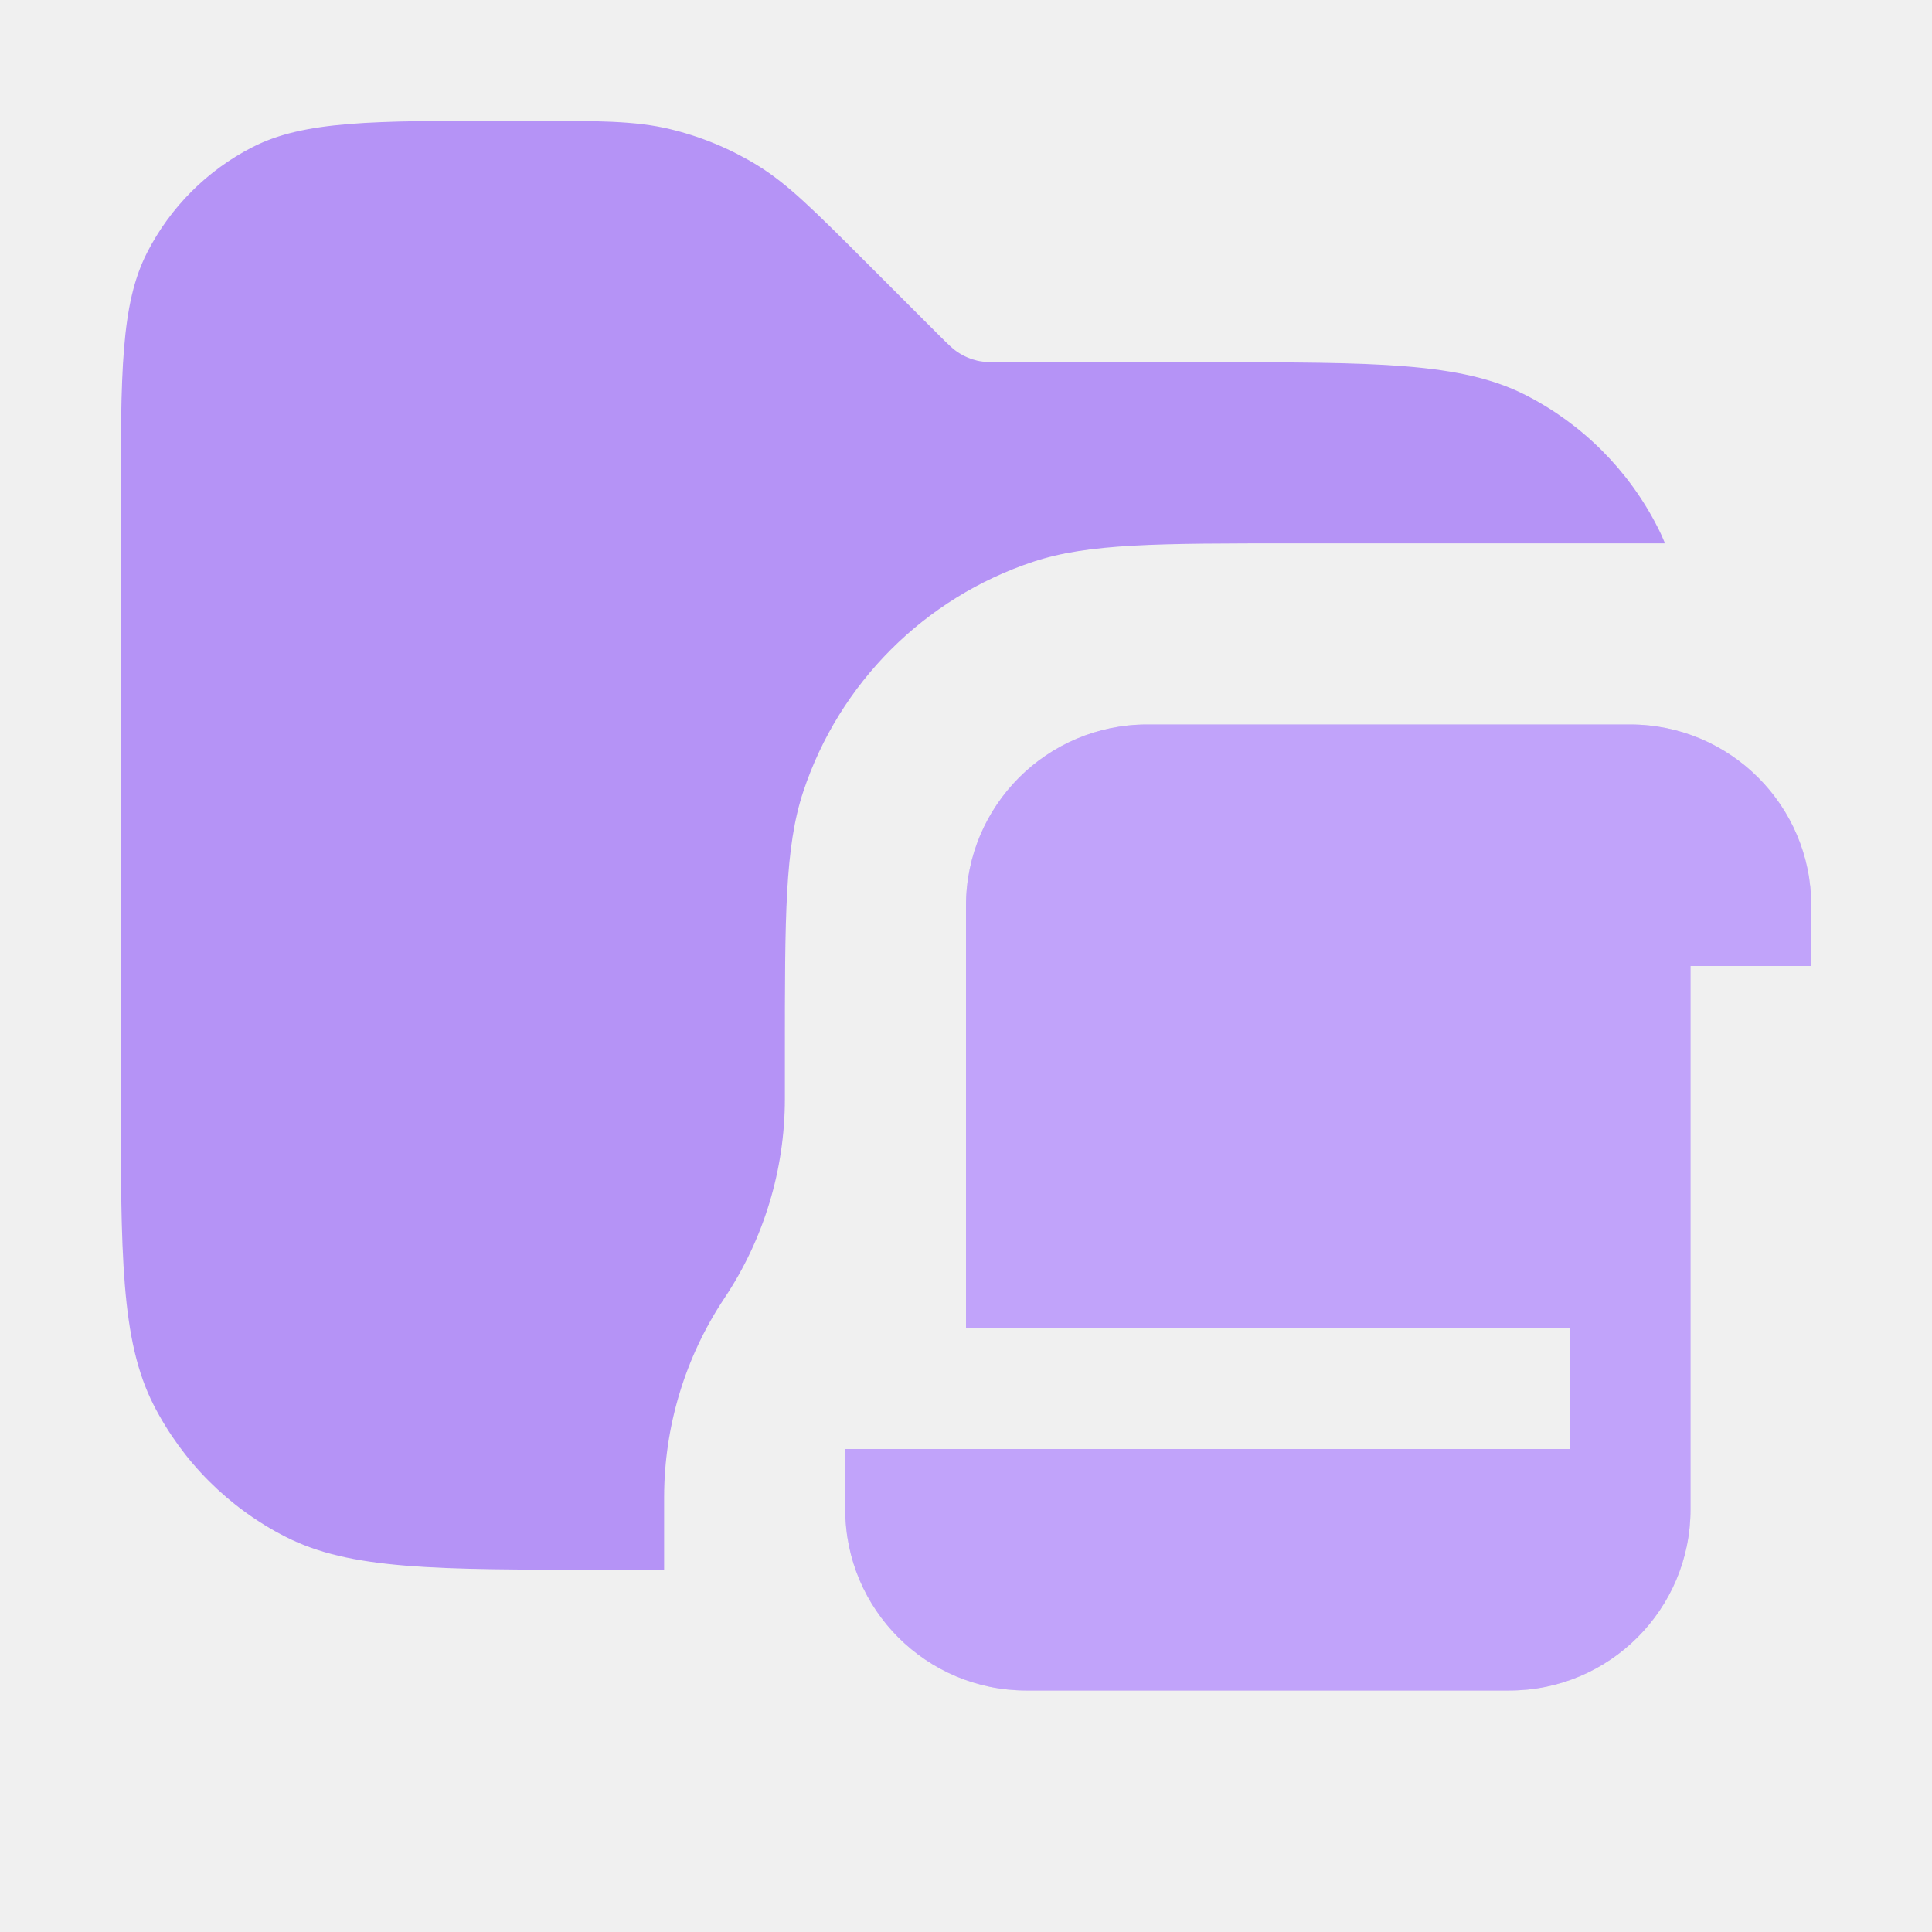
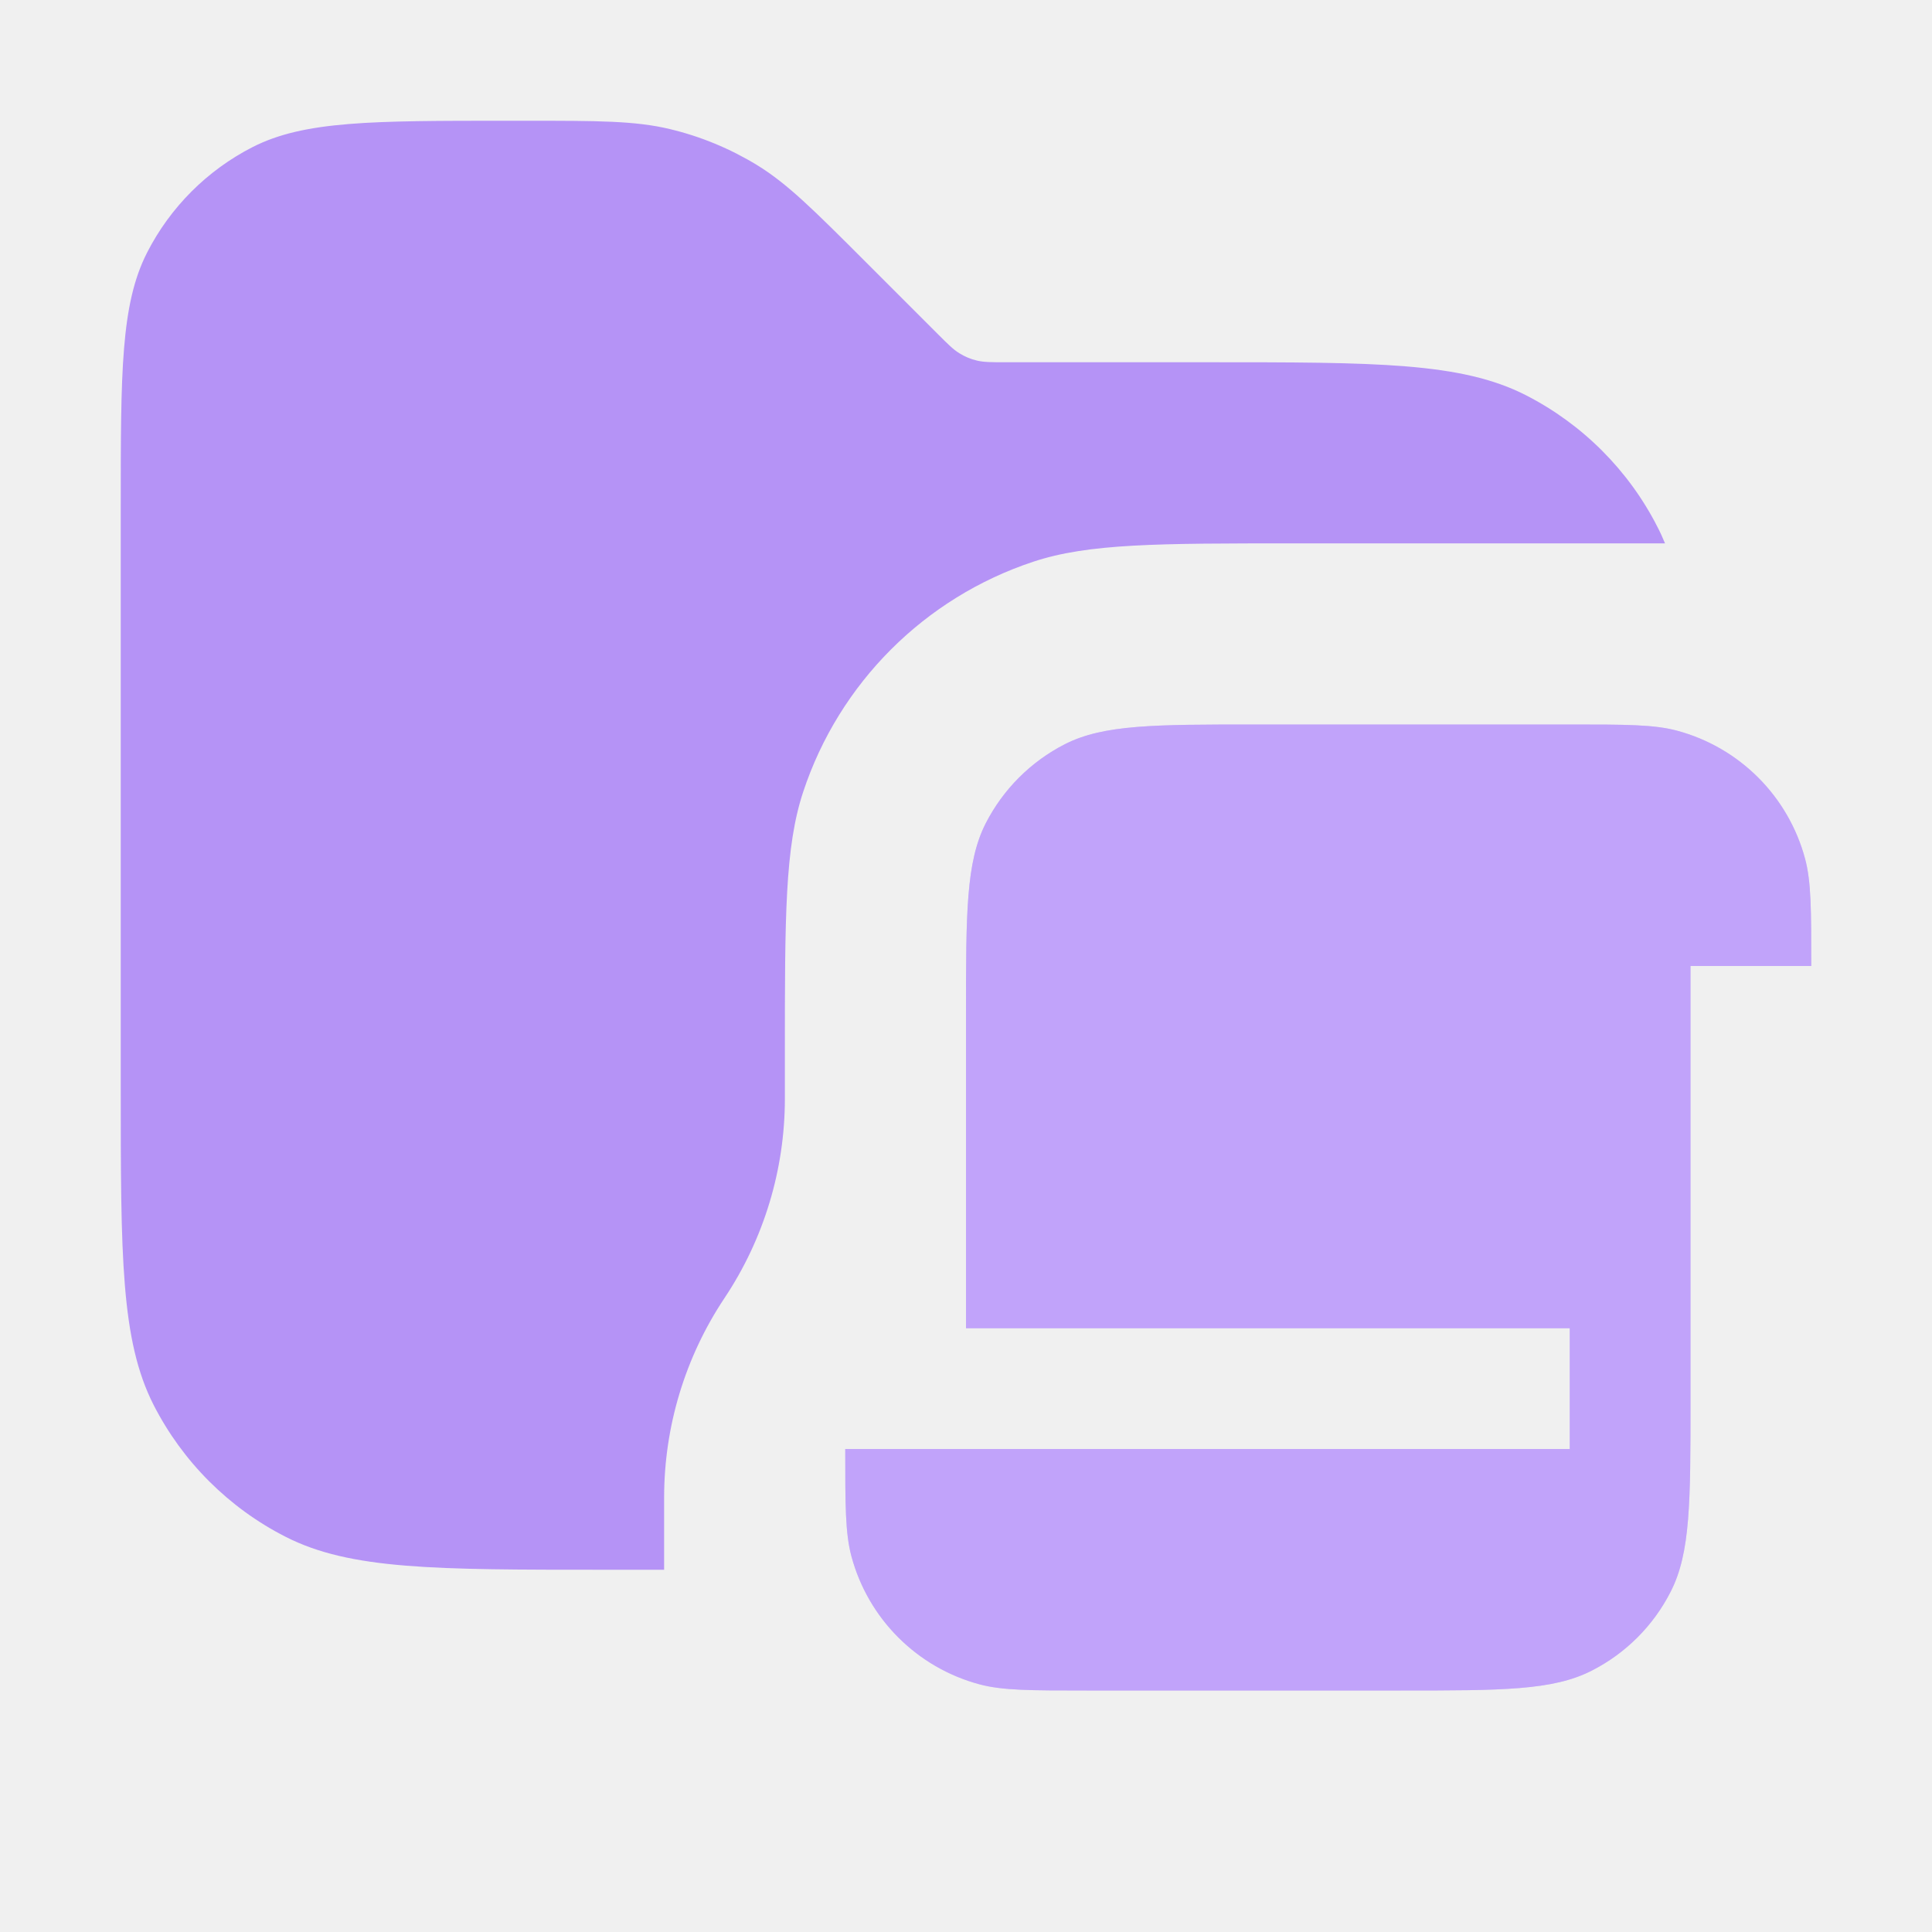
<svg xmlns="http://www.w3.org/2000/svg" width="16" height="16" viewBox="0 0 16 16" fill="none">
  <path opacity="0.8" fill-rule="evenodd" clip-rule="evenodd" d="M1 4.2V9C1 10.4 1 11.1 1.272 11.635C1.512 12.105 1.895 12.488 2.365 12.727C2.9 13 3.6 13 5 13H5.5V12.401C5.5 11.814 5.674 11.239 6 10.75C6.326 10.261 6.5 9.686 6.5 9.099V8.722C6.5 7.585 6.5 7.016 6.652 6.557C6.95 5.657 7.657 4.95 8.557 4.652C9.016 4.5 9.585 4.5 10.722 4.5H13.789C13.77 4.454 13.75 4.409 13.727 4.365C13.488 3.895 13.105 3.512 12.635 3.272C12.1 3 11.4 3 10 3H8.331C8.209 3 8.148 3 8.09 2.986C8.039 2.974 7.991 2.954 7.946 2.926C7.895 2.895 7.852 2.852 7.766 2.766L7.766 2.766L7.766 2.766L7.172 2.172C6.739 1.739 6.523 1.523 6.271 1.368C6.047 1.231 5.803 1.13 5.548 1.069C5.26 1 4.955 1 4.343 1H4.2C3.08 1 2.52 1 2.092 1.218C1.716 1.41 1.41 1.716 1.218 2.092C1 2.52 1 3.08 1 4.2Z" fill="#A67CF8" />
-   <path d="M7 12.5V12H13V11H8V7.5C8 6.672 8.672 6 9.5 6H13.5C14.328 6 15 6.672 15 7.5V8H14V12.5C14 13.328 13.328 14 12.5 14H8.5C7.672 14 7 13.328 7 12.5Z" fill="#A67CF8" />
-   <path d="M7 12.5V12H13V11H8V7.5C8 6.672 8.672 6 9.5 6H13.5C14.328 6 15 6.672 15 7.5V8H14V12.5C14 13.328 13.328 14 12.5 14H8.5C7.672 14 7 13.328 7 12.5Z" fill="white" fill-opacity="0.3" />
+   <path d="M11.6 14H9C8.535 14 8.303 14 8.112 13.949C7.594 13.81 7.19 13.406 7.051 12.888C7 12.697 7 12.465 7 12H13V11H8V8.4C8 7.56 8 7.14 8.163 6.819C8.307 6.537 8.537 6.307 8.819 6.163C9.14 6 9.56 6 10.4 6H13C13.465 6 13.697 6 13.888 6.051C14.406 6.19 14.81 6.594 14.949 7.112C15 7.303 15 7.535 15 8H14V11.6C14 12.44 14 12.86 13.836 13.181C13.693 13.463 13.463 13.693 13.181 13.836C12.86 14 12.44 14 11.6 14Z" fill="#A67CF8" />
+   <path d="M11.6 14H9C8.535 14 8.303 14 8.112 13.949C7.594 13.81 7.19 13.406 7.051 12.888C7 12.697 7 12.465 7 12H13V11H8V8.4C8 7.56 8 7.14 8.163 6.819C8.307 6.537 8.537 6.307 8.819 6.163C9.14 6 9.56 6 10.4 6H13C13.465 6 13.697 6 13.888 6.051C14.406 6.19 14.81 6.594 14.949 7.112C15 7.303 15 7.535 15 8H14V11.6C14 12.44 14 12.86 13.836 13.181C13.693 13.463 13.463 13.693 13.181 13.836C12.86 14 12.44 14 11.6 14Z" fill="white" fill-opacity="0.3" />
</svg>
